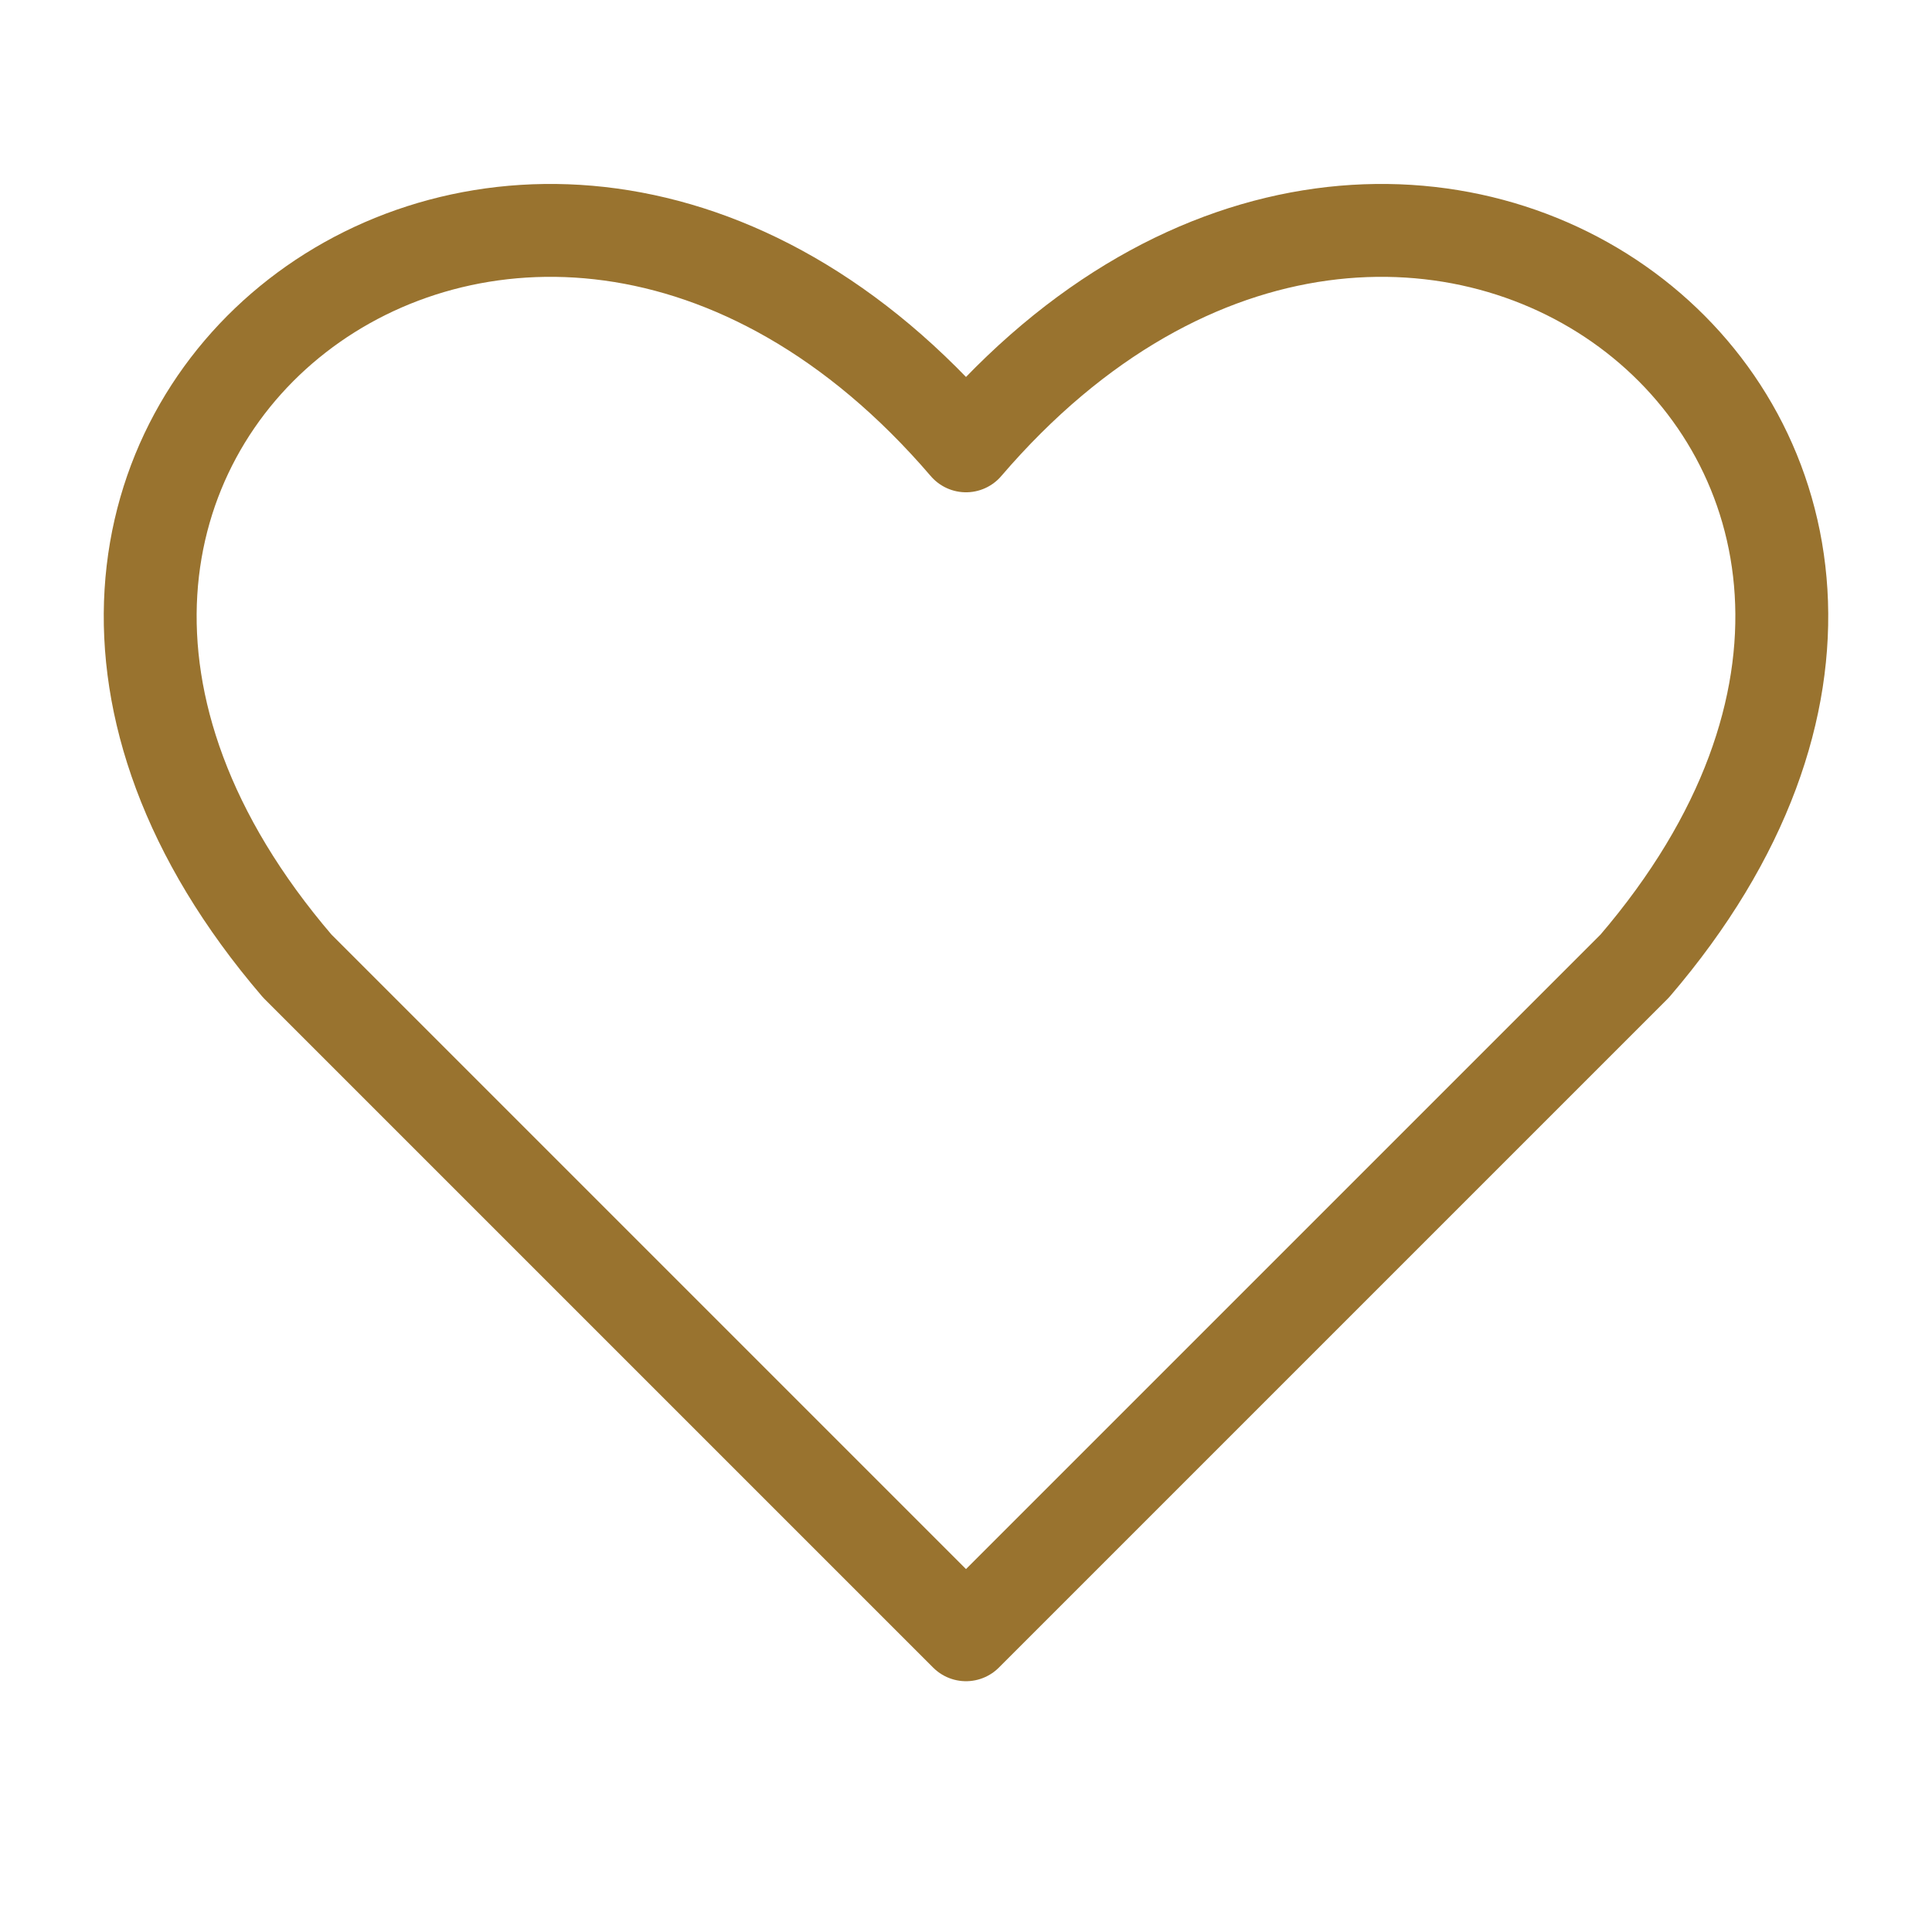
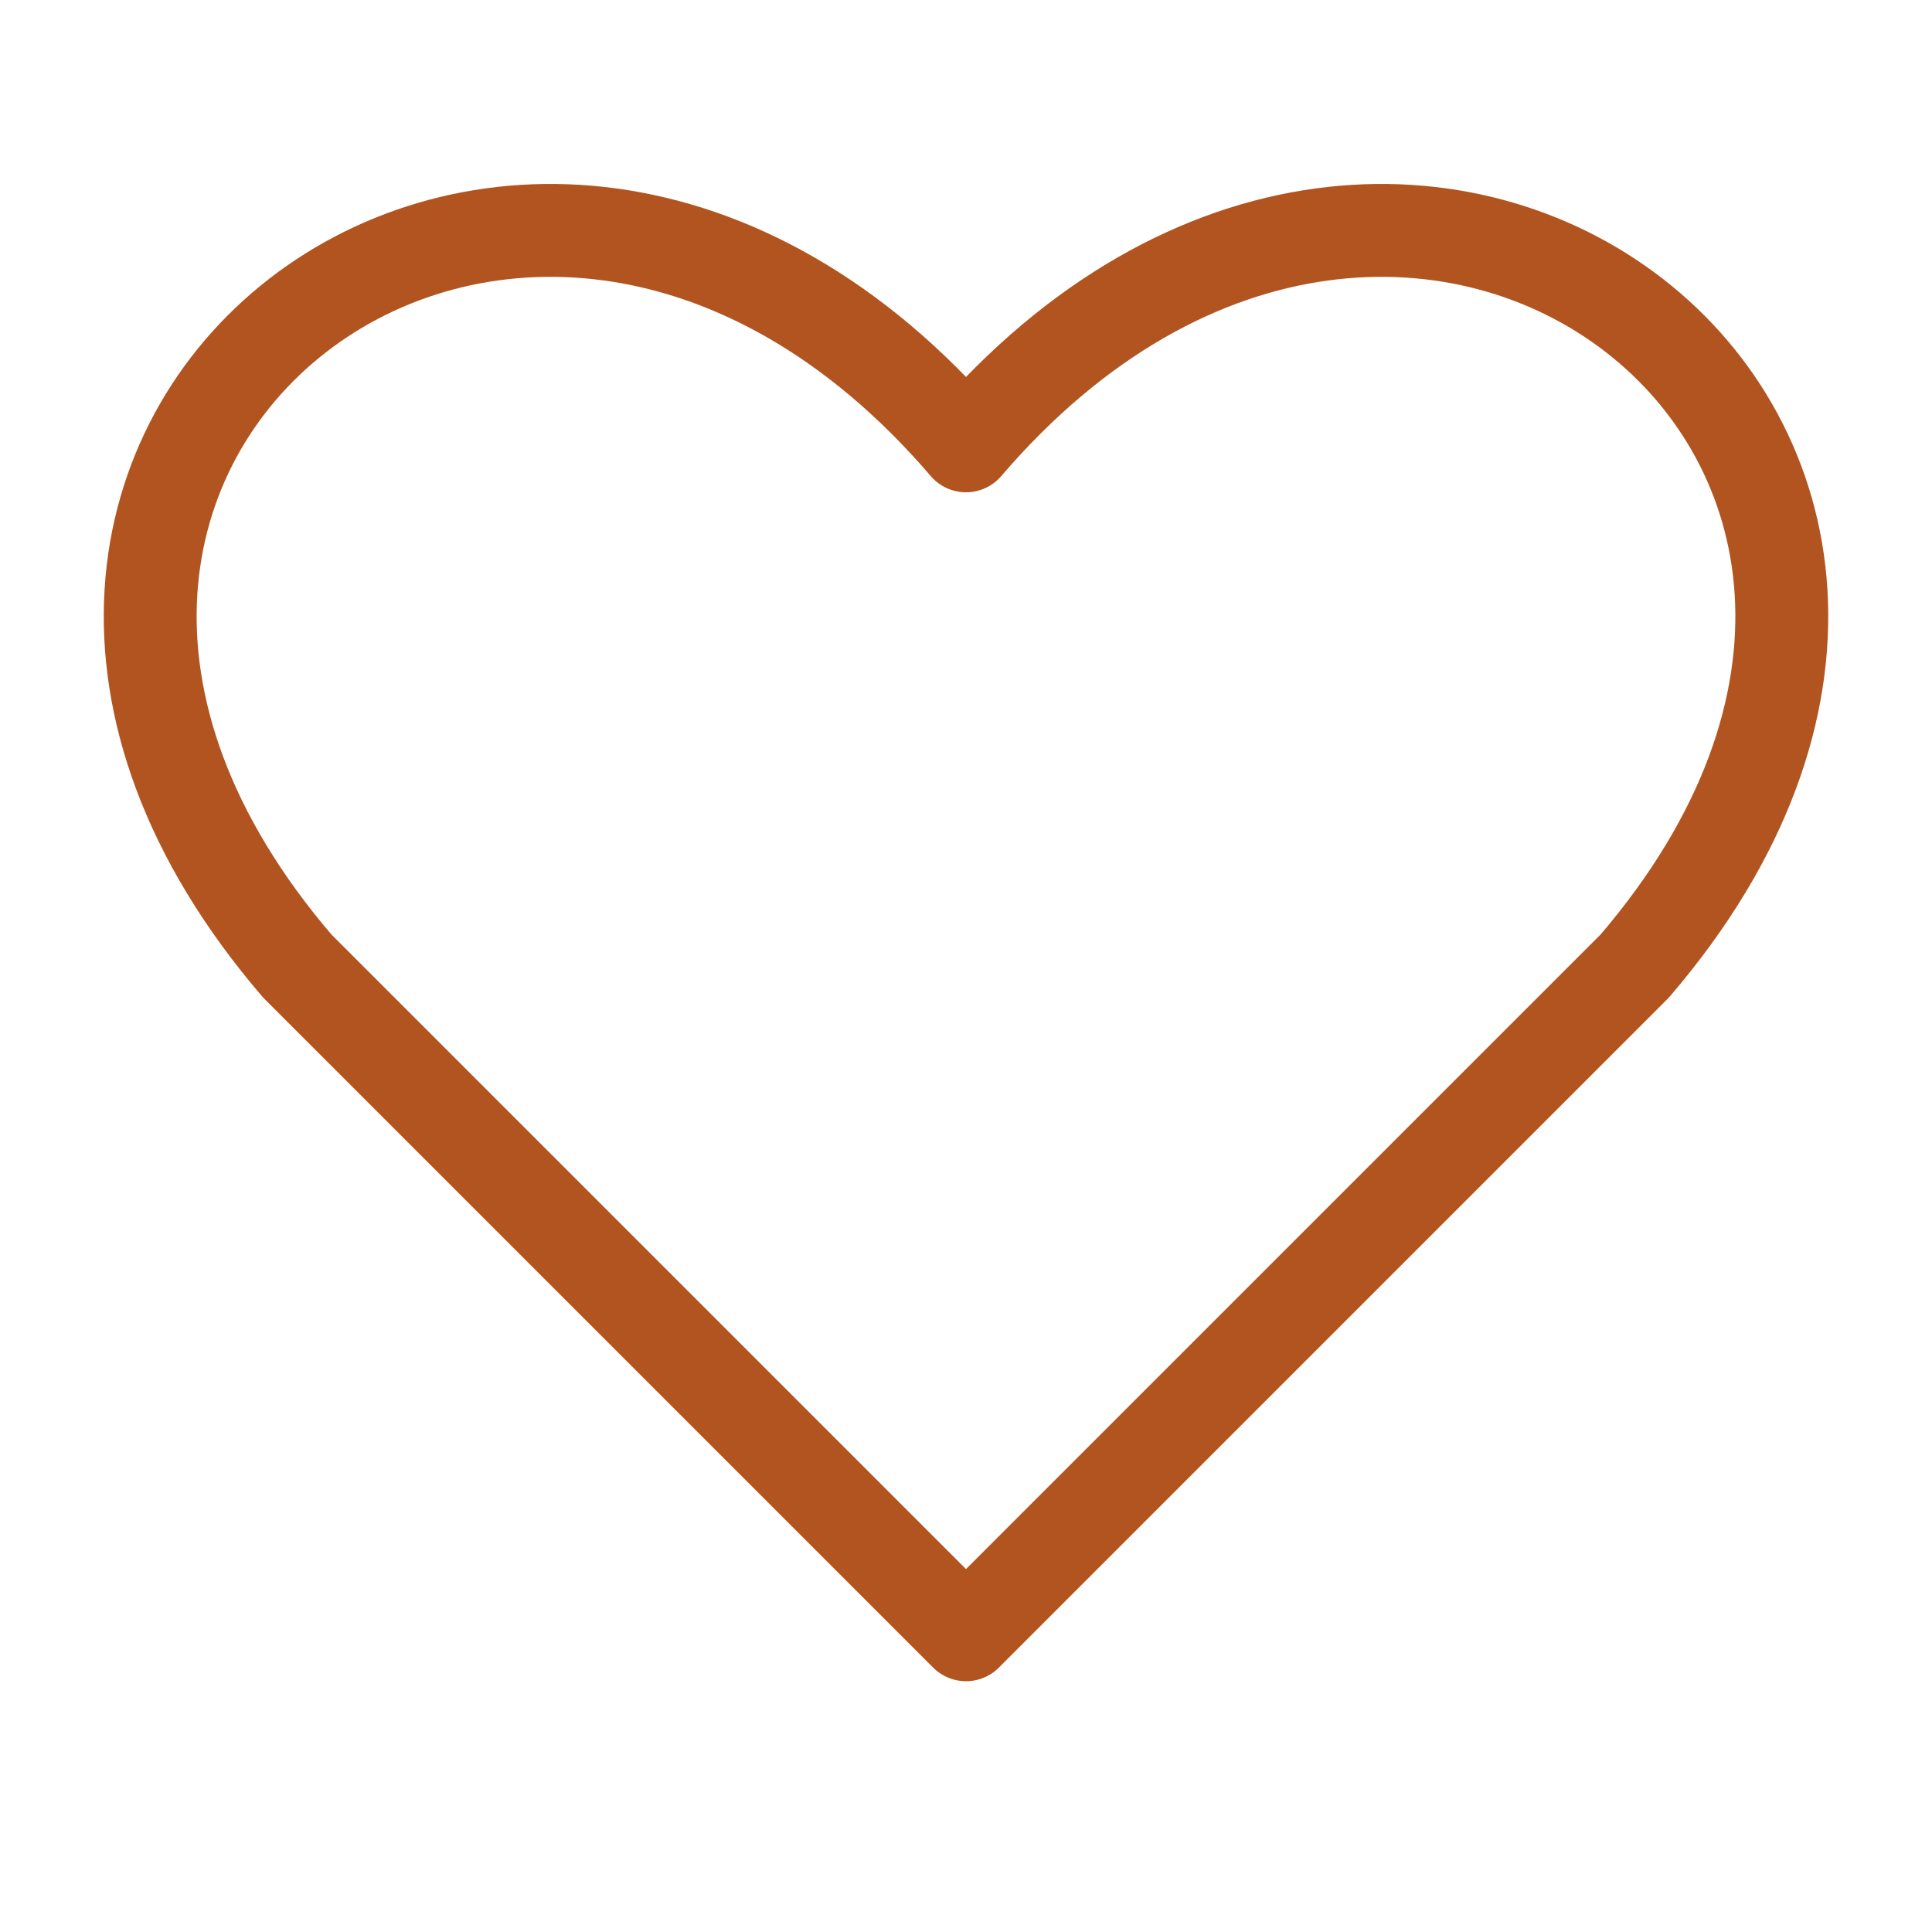
- <svg xmlns="http://www.w3.org/2000/svg" width="48" height="48" viewBox="-1 -1 26 26" fill="none" stroke="#99732f" stroke-width="1.25" stroke-linecap="round" stroke-linejoin="round">
+ <svg xmlns="http://www.w3.org/2000/svg" width="48" height="48" viewBox="-1 -1 26 26" fill="none" stroke="#b2541f" stroke-width="1.25" stroke-linecap="round" stroke-linejoin="round">
  <path d="M12 21 3 12C-3 5 6-2 12 5c6-7 15 0 9 7Z" />
</svg>
